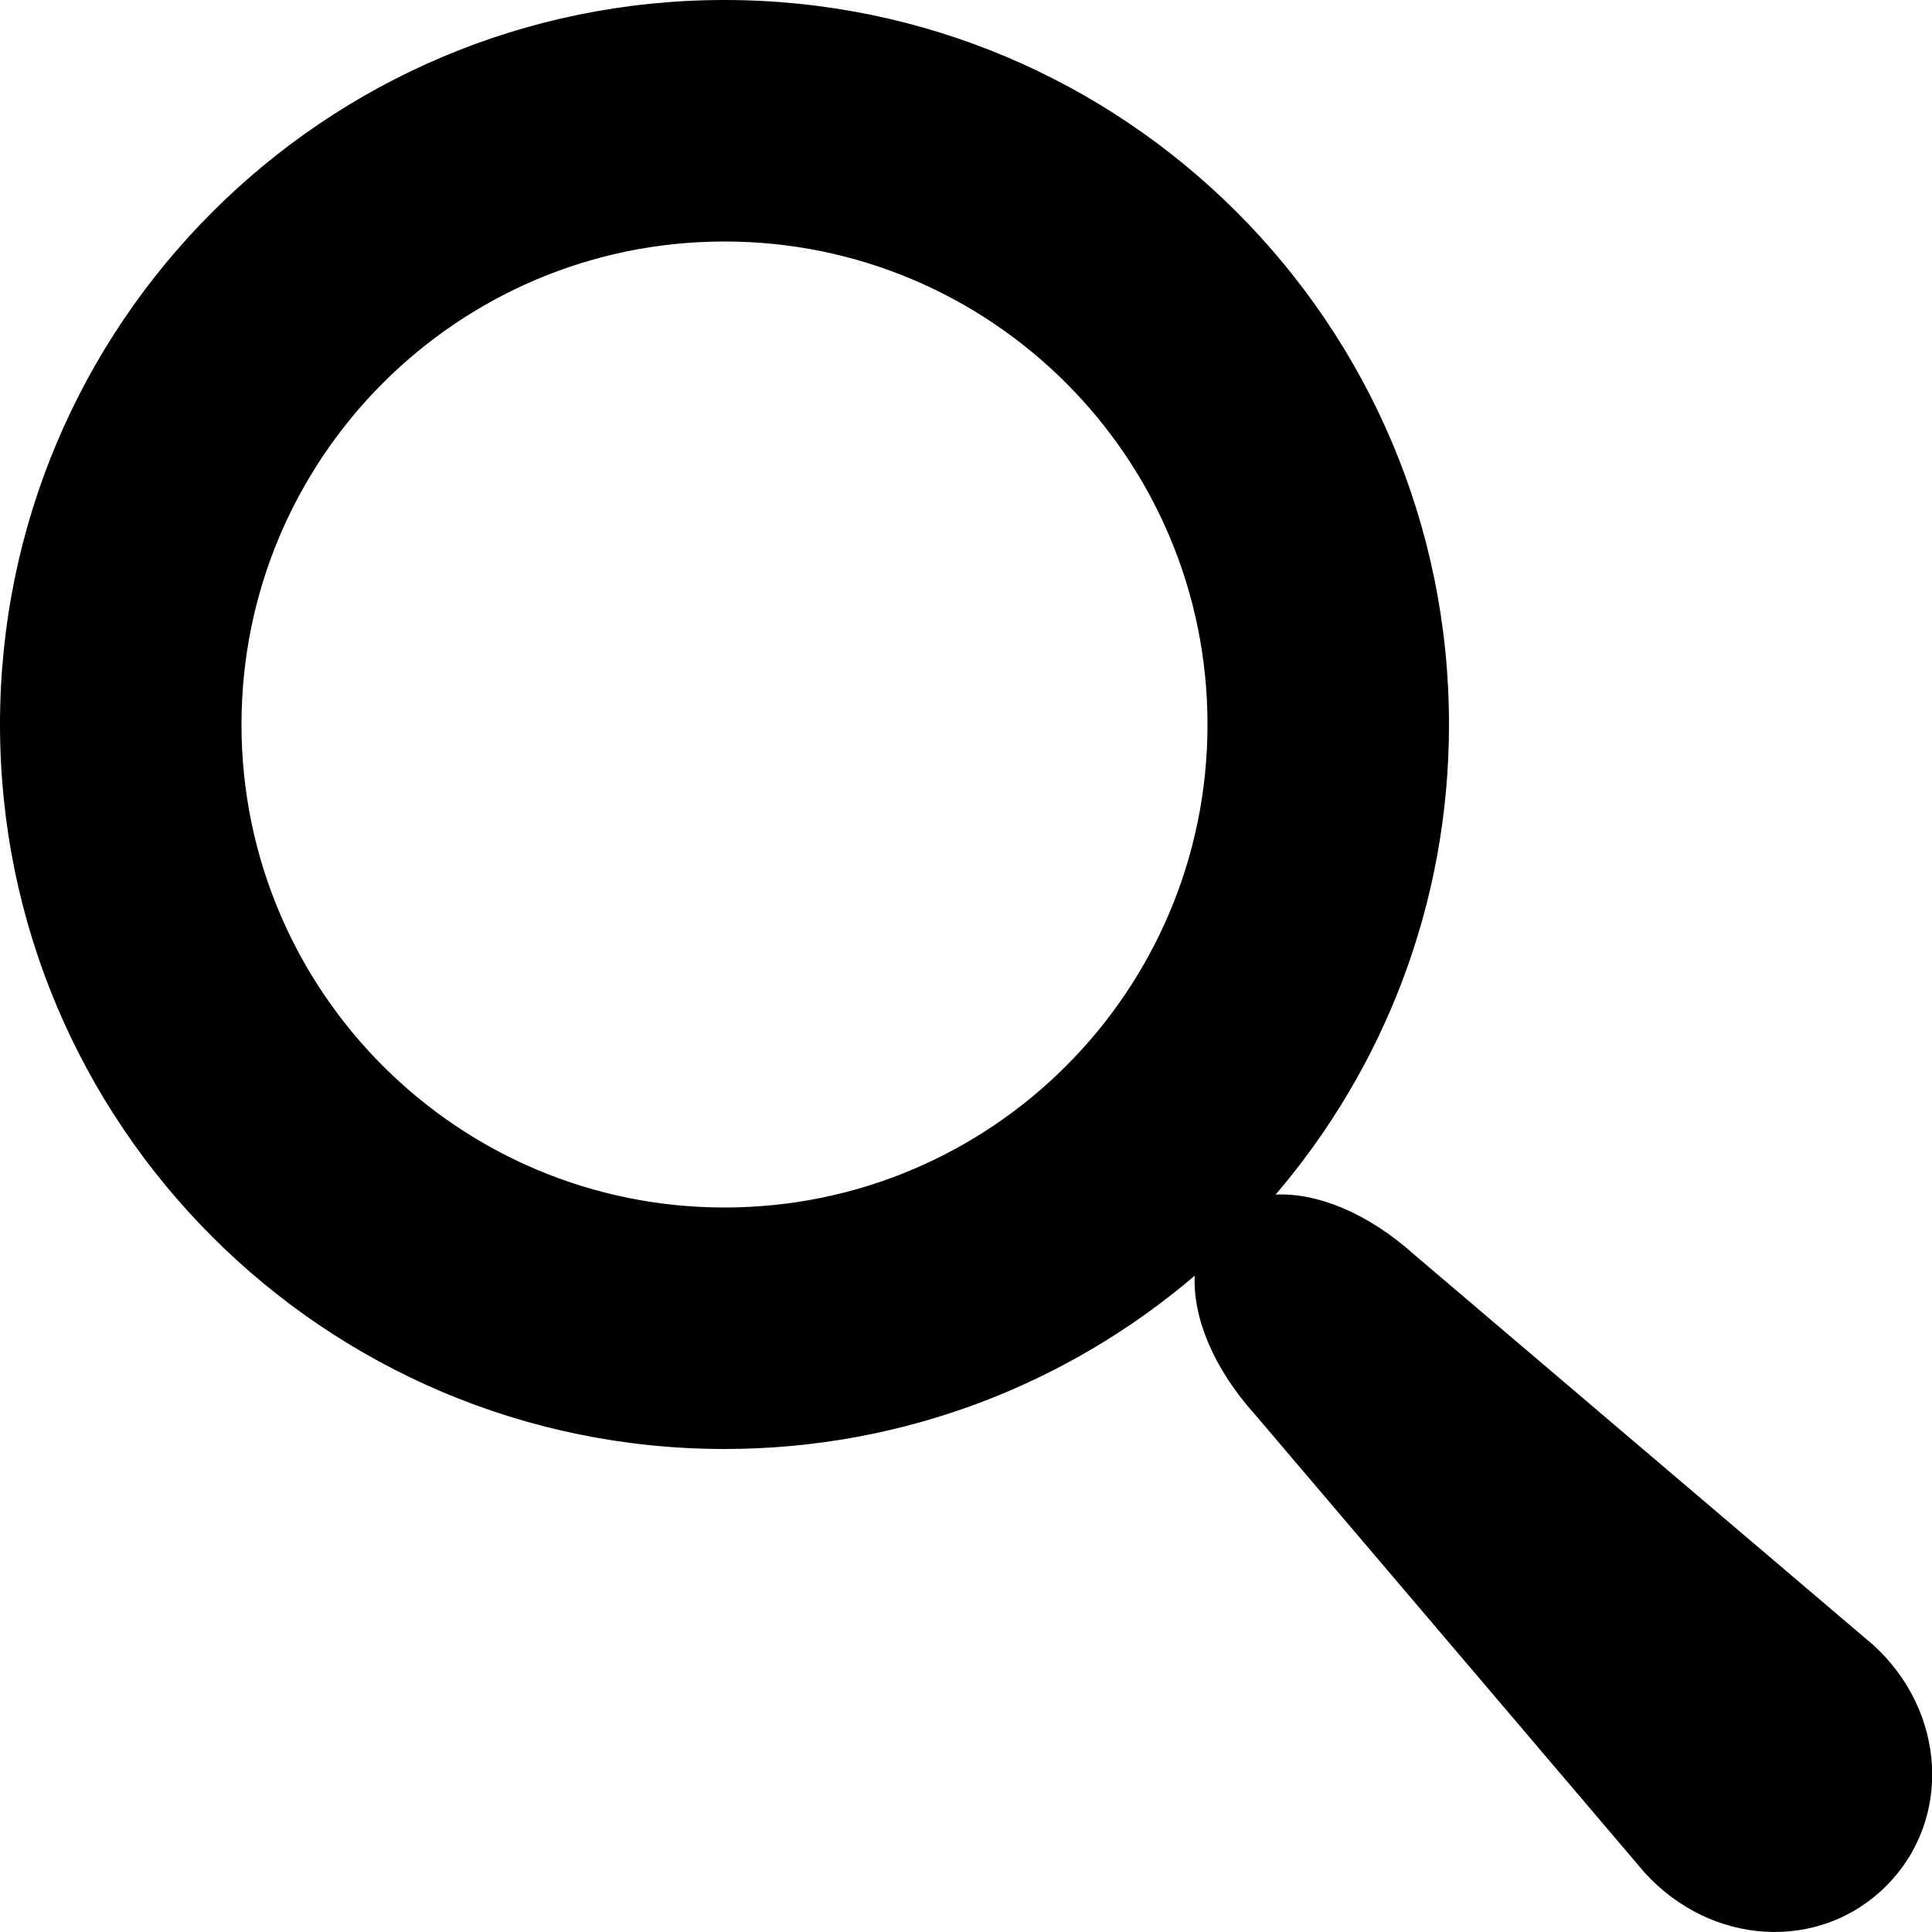
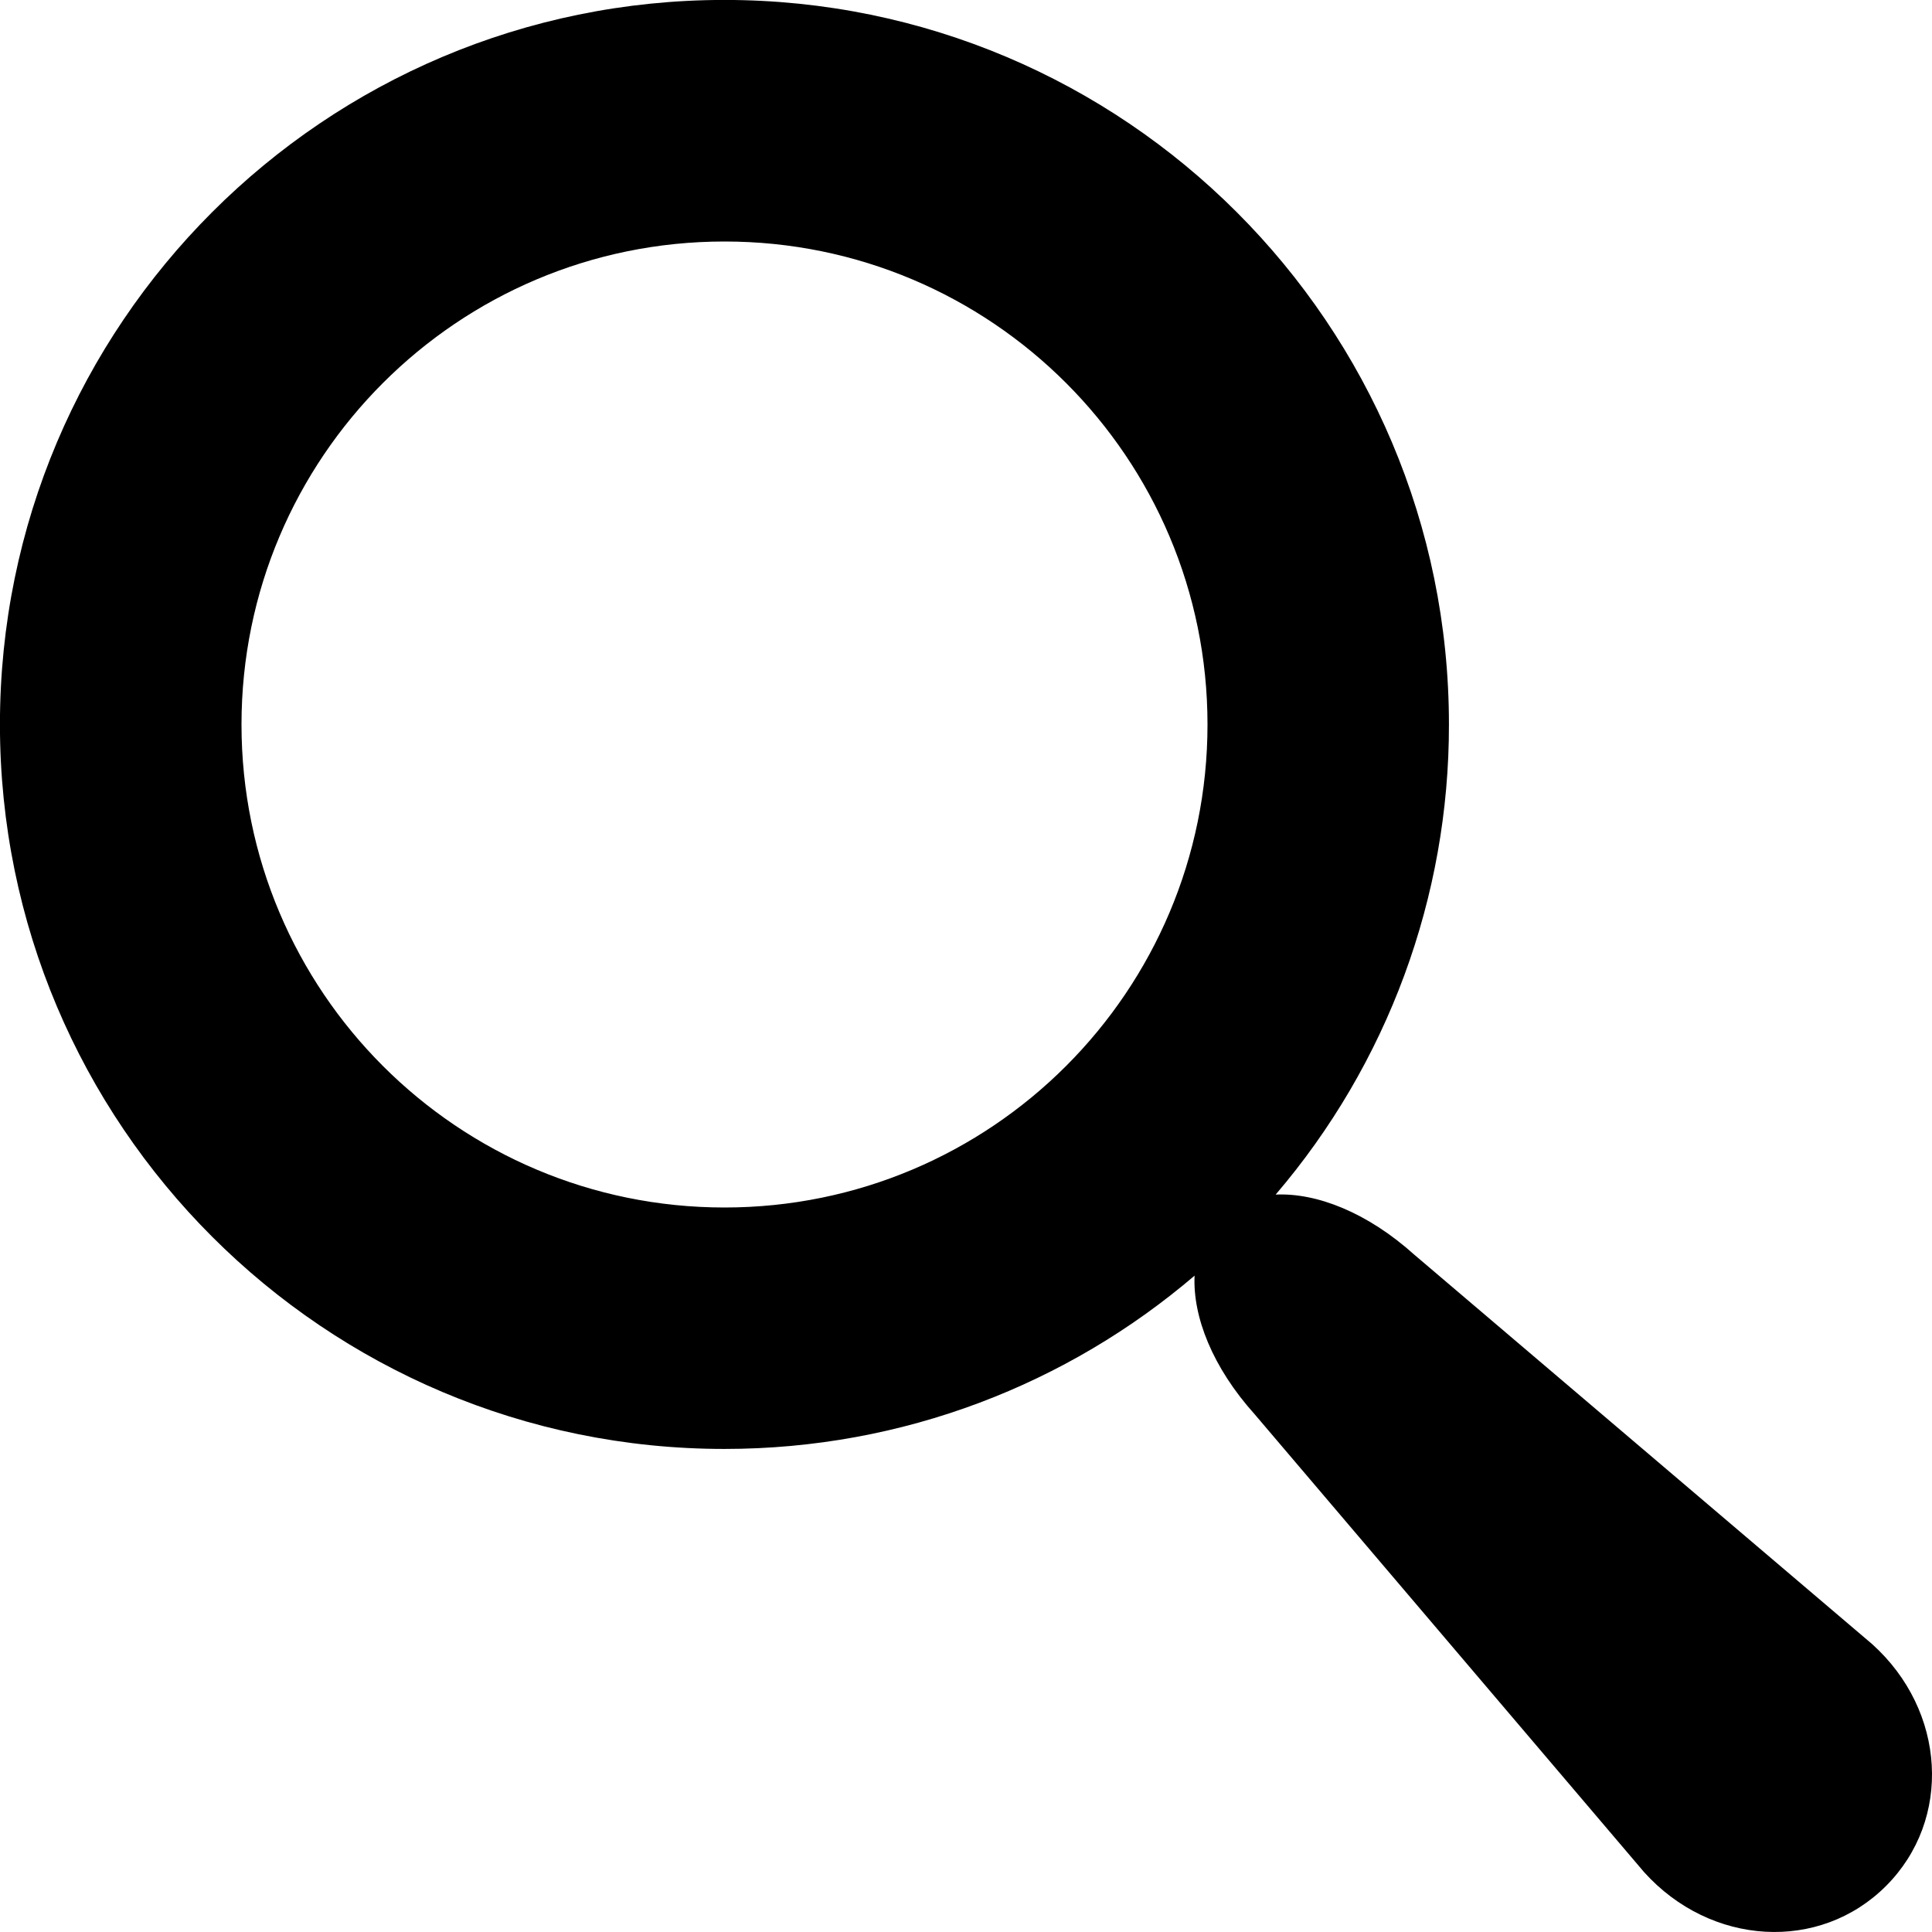
<svg xmlns="http://www.w3.org/2000/svg" width="32" height="32" viewBox="0 0 32 32">
-   <path d="M31.008 27.23l-7.58-6.446c-.784-.705-1.622-1.03-2.3-.998C22.92 17.69 24 14.97 24 12 24 5.37 18.627 0 12 0S0 5.37 0 12c0 6.626 5.374 12 12 12 2.973 0 5.692-1.082 7.788-2.87-.03.676.293 1.514.998 2.298l6.447 7.58c1.105 1.226 2.908 1.33 4.008.23s.997-2.903-.23-4.007zM12 20c-4.418 0-8-3.582-8-8s3.582-8 8-8 8 3.582 8 8-3.582 8-8 8z" />
+   <path d="M31.008 27.231l-7.58-6.447c-.784-.705-1.622-1.029-2.299-.998a11.954 11.954 0 0 0 2.87-7.787c0-6.627-5.373-12-12-12s-12 5.373-12 12 5.373 12 12 12c2.972 0 5.691-1.081 7.787-2.87-.031.677.293 1.515.998 2.299l6.447 7.58c1.104 1.226 2.907 1.33 4.007.23s.997-2.903-.23-4.007zM12 20a8 8 0 1 1 0-16 8 8 0 0 1 0 16z" />
</svg>
